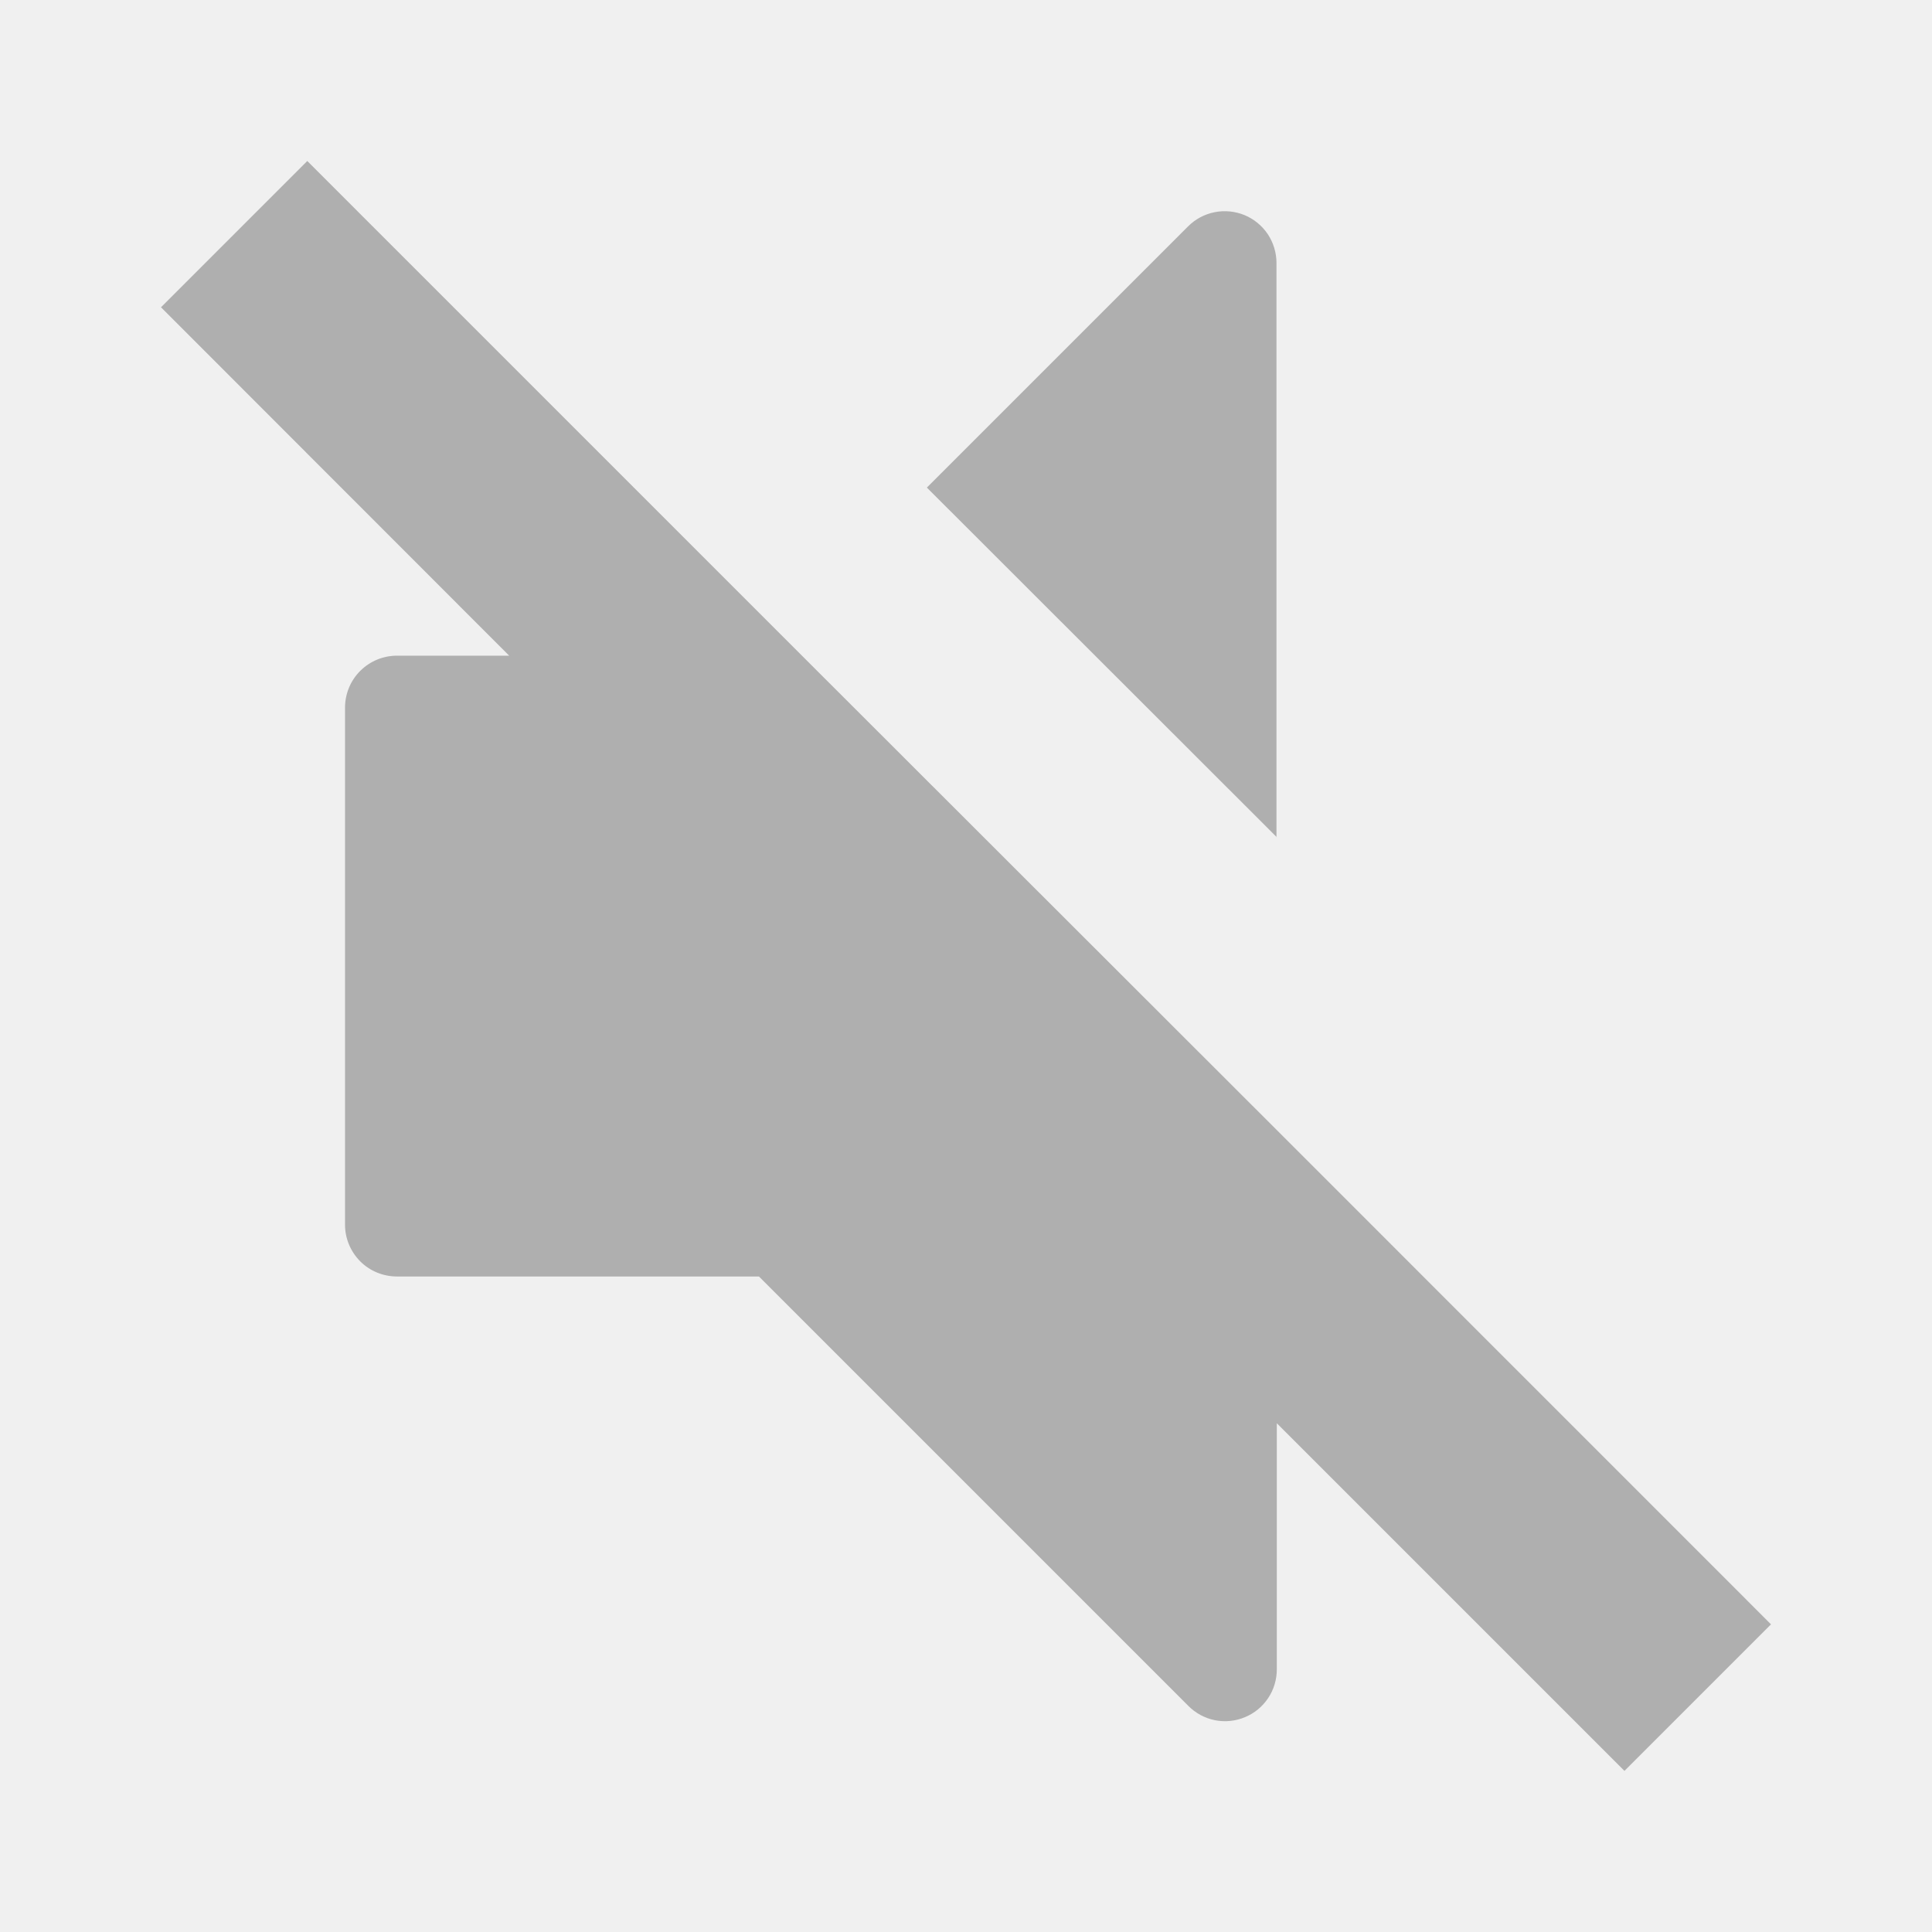
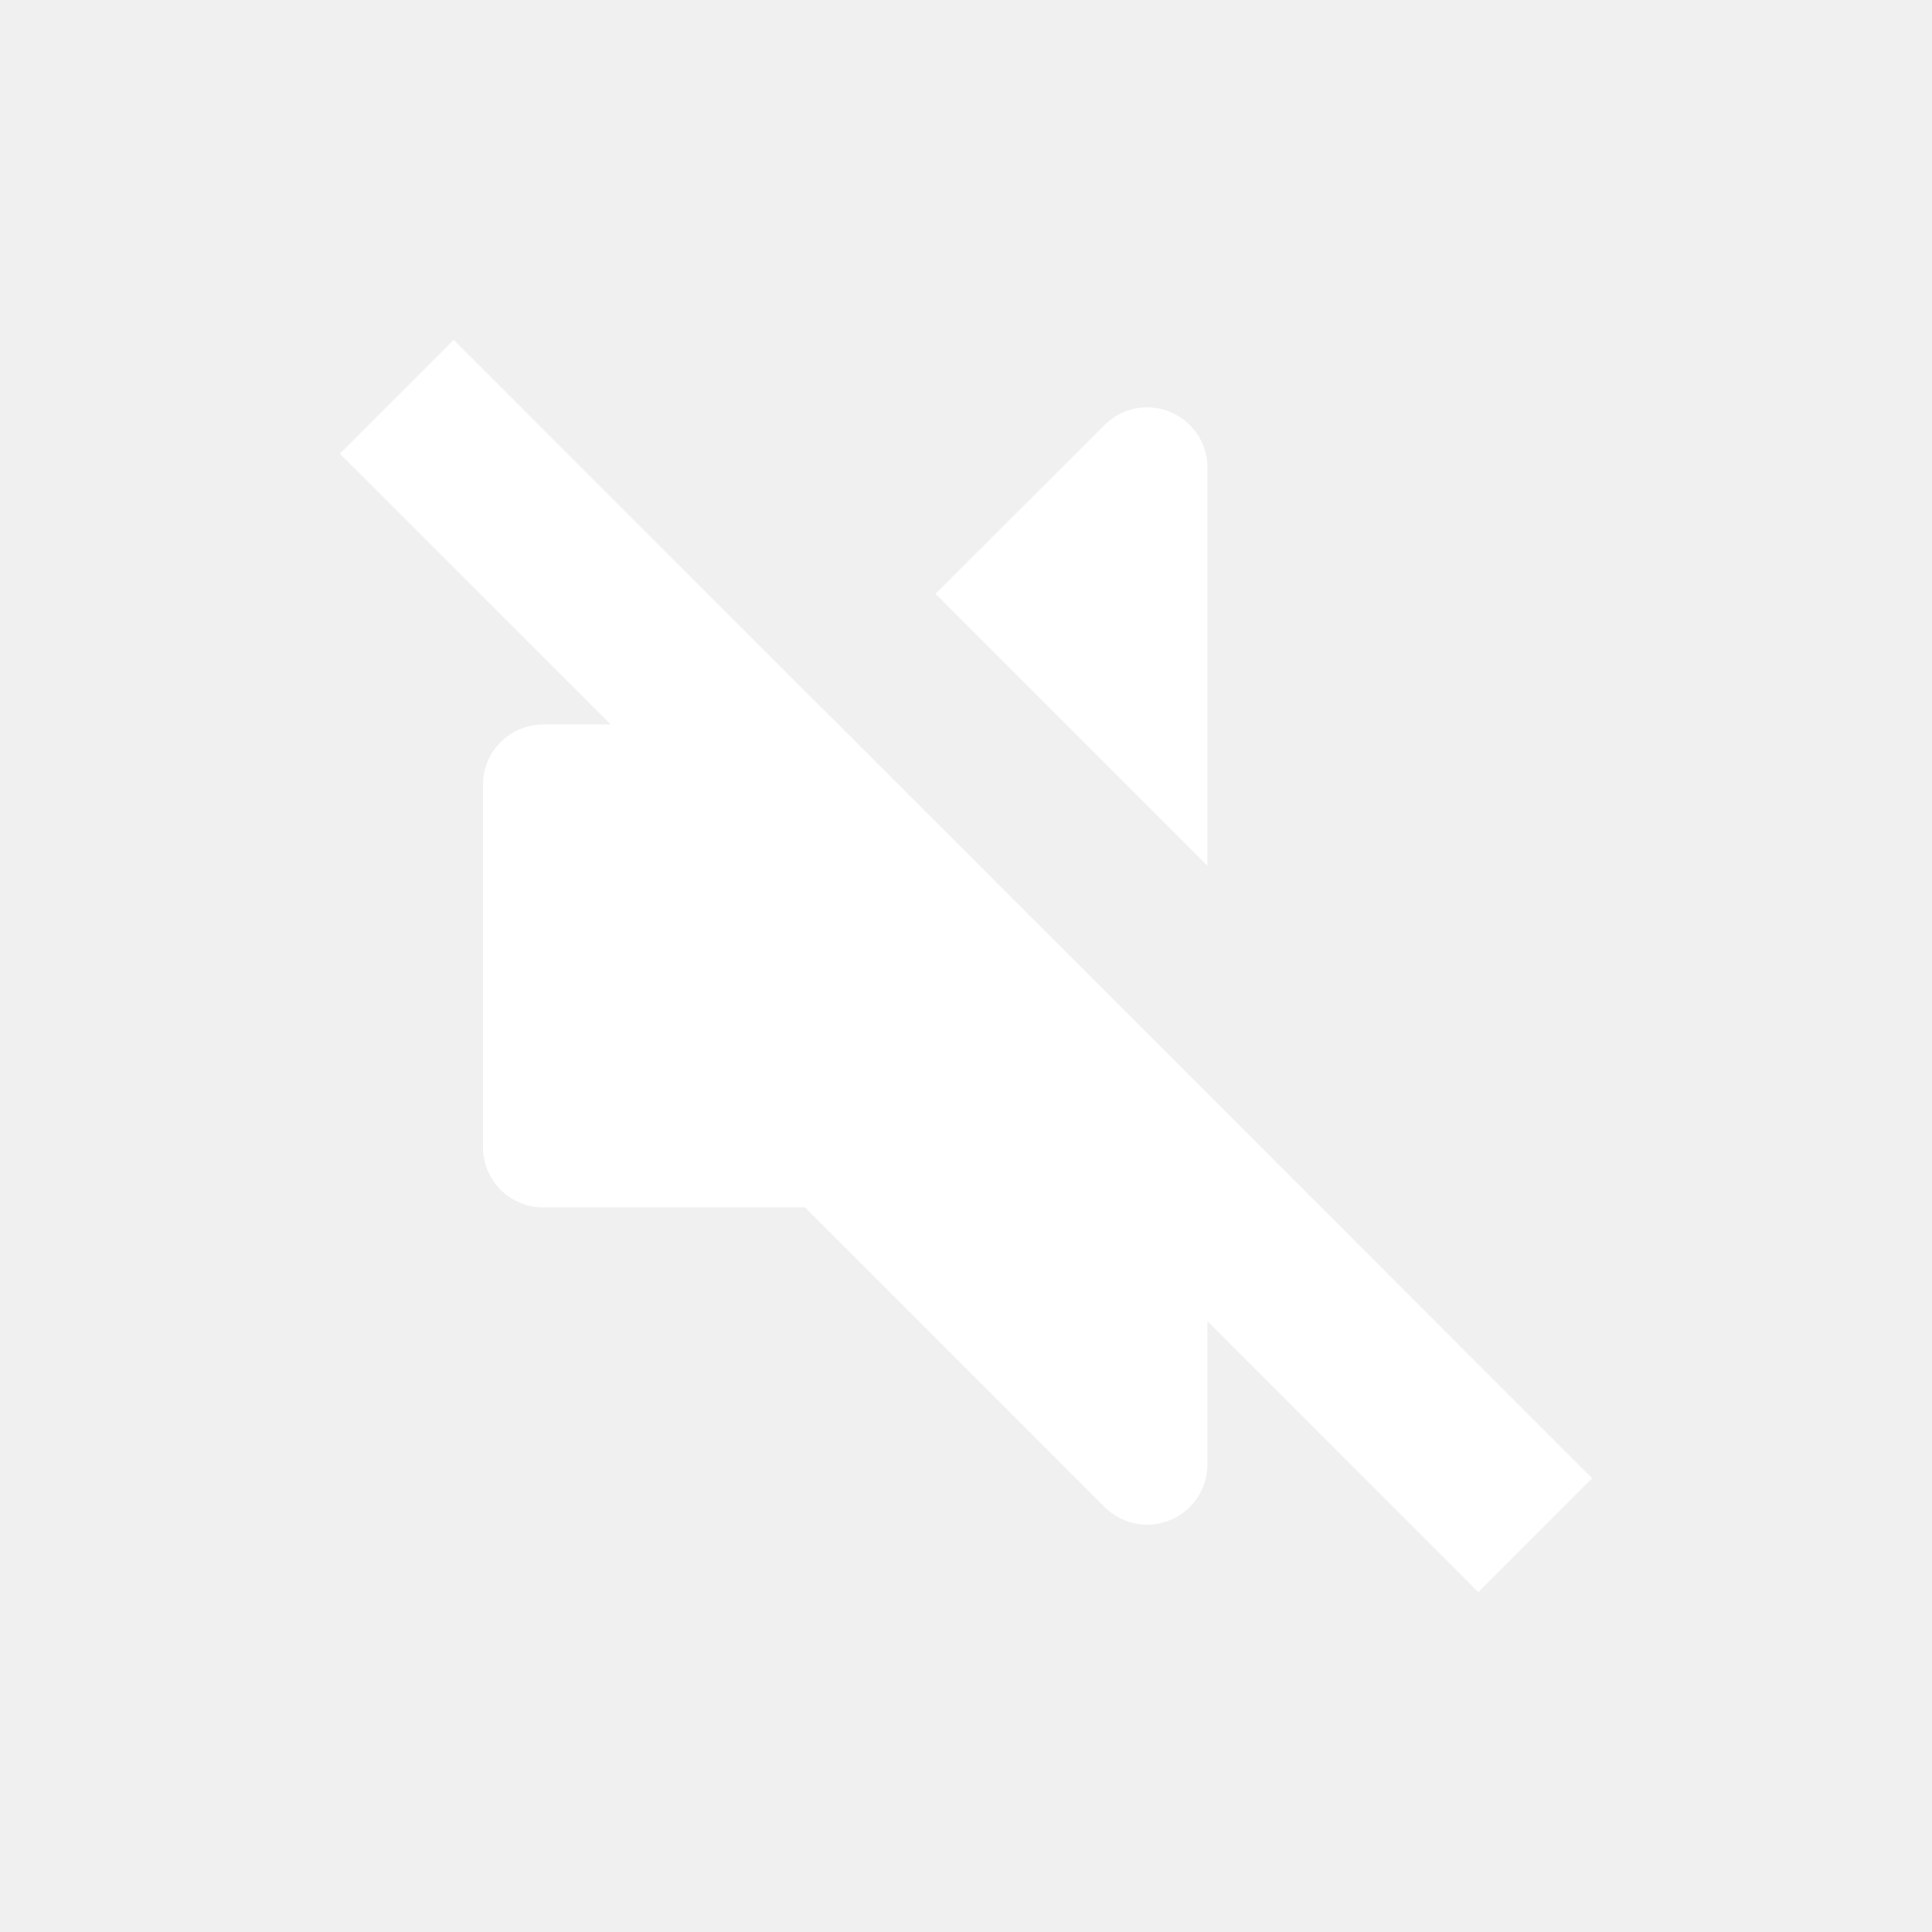
- <svg xmlns="http://www.w3.org/2000/svg" width="24px" height="24px" viewBox="0 0 24 24" version="1.1">
-   <g id="Dispatcher_20221118" stroke="none" stroke-width="1" fill="none" fill-rule="evenodd">
-     <g id="Main-&gt;-Settings-&gt;-Device--" transform="translate(-931, -361)">
-       <g id="icon_speaker-off" transform="translate(931, 361)">
-         <rect id="Rectangle-Copy" fill-opacity="0" fill="#D8D8D8" x="0" y="0" width="24" height="24" />
-         <path d="M20.181,22 L15.861,17.68 L15.861,20.737 C15.861,20.864 15.824,20.989 15.753,21.095 C15.682,21.201 15.582,21.284 15.464,21.332 C15.346,21.381 15.217,21.394 15.092,21.369 C14.967,21.344 14.852,21.282 14.762,21.191 L9.428,15.857 L4.928,15.857 C4.758,15.856 4.594,15.789 4.474,15.668 C4.354,15.547 4.286,15.384 4.286,15.213 L4.286,8.788 C4.287,8.618 4.354,8.454 4.475,8.334 C4.595,8.214 4.758,8.146 4.928,8.145 L6.325,8.145 L2,3.817 L3.817,2 L9.694,7.877 L15.857,14.034 L22,20.178 L20.182,21.996 L20.181,22 Z M15.861,10.4 L11.514,6.057 L14.758,2.813 C14.848,2.722 14.963,2.661 15.088,2.636 C15.213,2.611 15.342,2.624 15.46,2.672 C15.578,2.721 15.678,2.804 15.749,2.909 C15.819,3.015 15.857,3.14 15.857,3.267 L15.857,10.4 L15.861,10.4 Z" id="Shape" fill="#AFAFAF" fill-rule="nonzero" />
+ <svg xmlns="http://www.w3.org/2000/svg" width="16px" height="16px" viewBox="0 0 16 16" version="1.1">
+   <g id="Symbols" stroke="none" stroke-width="1" fill="none" fill-rule="evenodd">
+     <g id="*card-Private" transform="translate(-150, -7)">
+       <g id="Group" transform="translate(150, 7)">
+         <rect id="Rectangle" x="0" y="0" width="16" height="16" />
+         <g id="Basic-/-user-Copy-3" transform="translate(2.81455, 2.81455)" fill="#FFFFFF">
+           <path d="M0.943,2.22044605e-16 L3.989,3.047 L3.99,3.046 L7.185,6.241 L10.371,9.428 L9.428,10.371 L7.185,8.127 L7.185,9.312 C7.185,9.588 6.962,9.812 6.685,9.812 C6.553,9.812 6.426,9.759 6.332,9.665 L3.852,7.185 L1.685,7.185 C1.409,7.185 1.185,6.962 1.185,6.685 L1.185,3.685 C1.185,3.409 1.409,3.185 1.685,3.185 L2.243,3.185 L1.11022302e-16,0.943 L0.943,2.22044605e-16 Z M7.039,0.706 C7.133,0.799 7.185,0.927 7.185,1.059 L7.185,4.355 L4.933,2.103 L6.332,0.706 C6.527,0.51 6.844,0.51 7.039,0.706 Z" id="Icon-color" />
+         </g>
      </g>
    </g>
  </g>
</svg>
